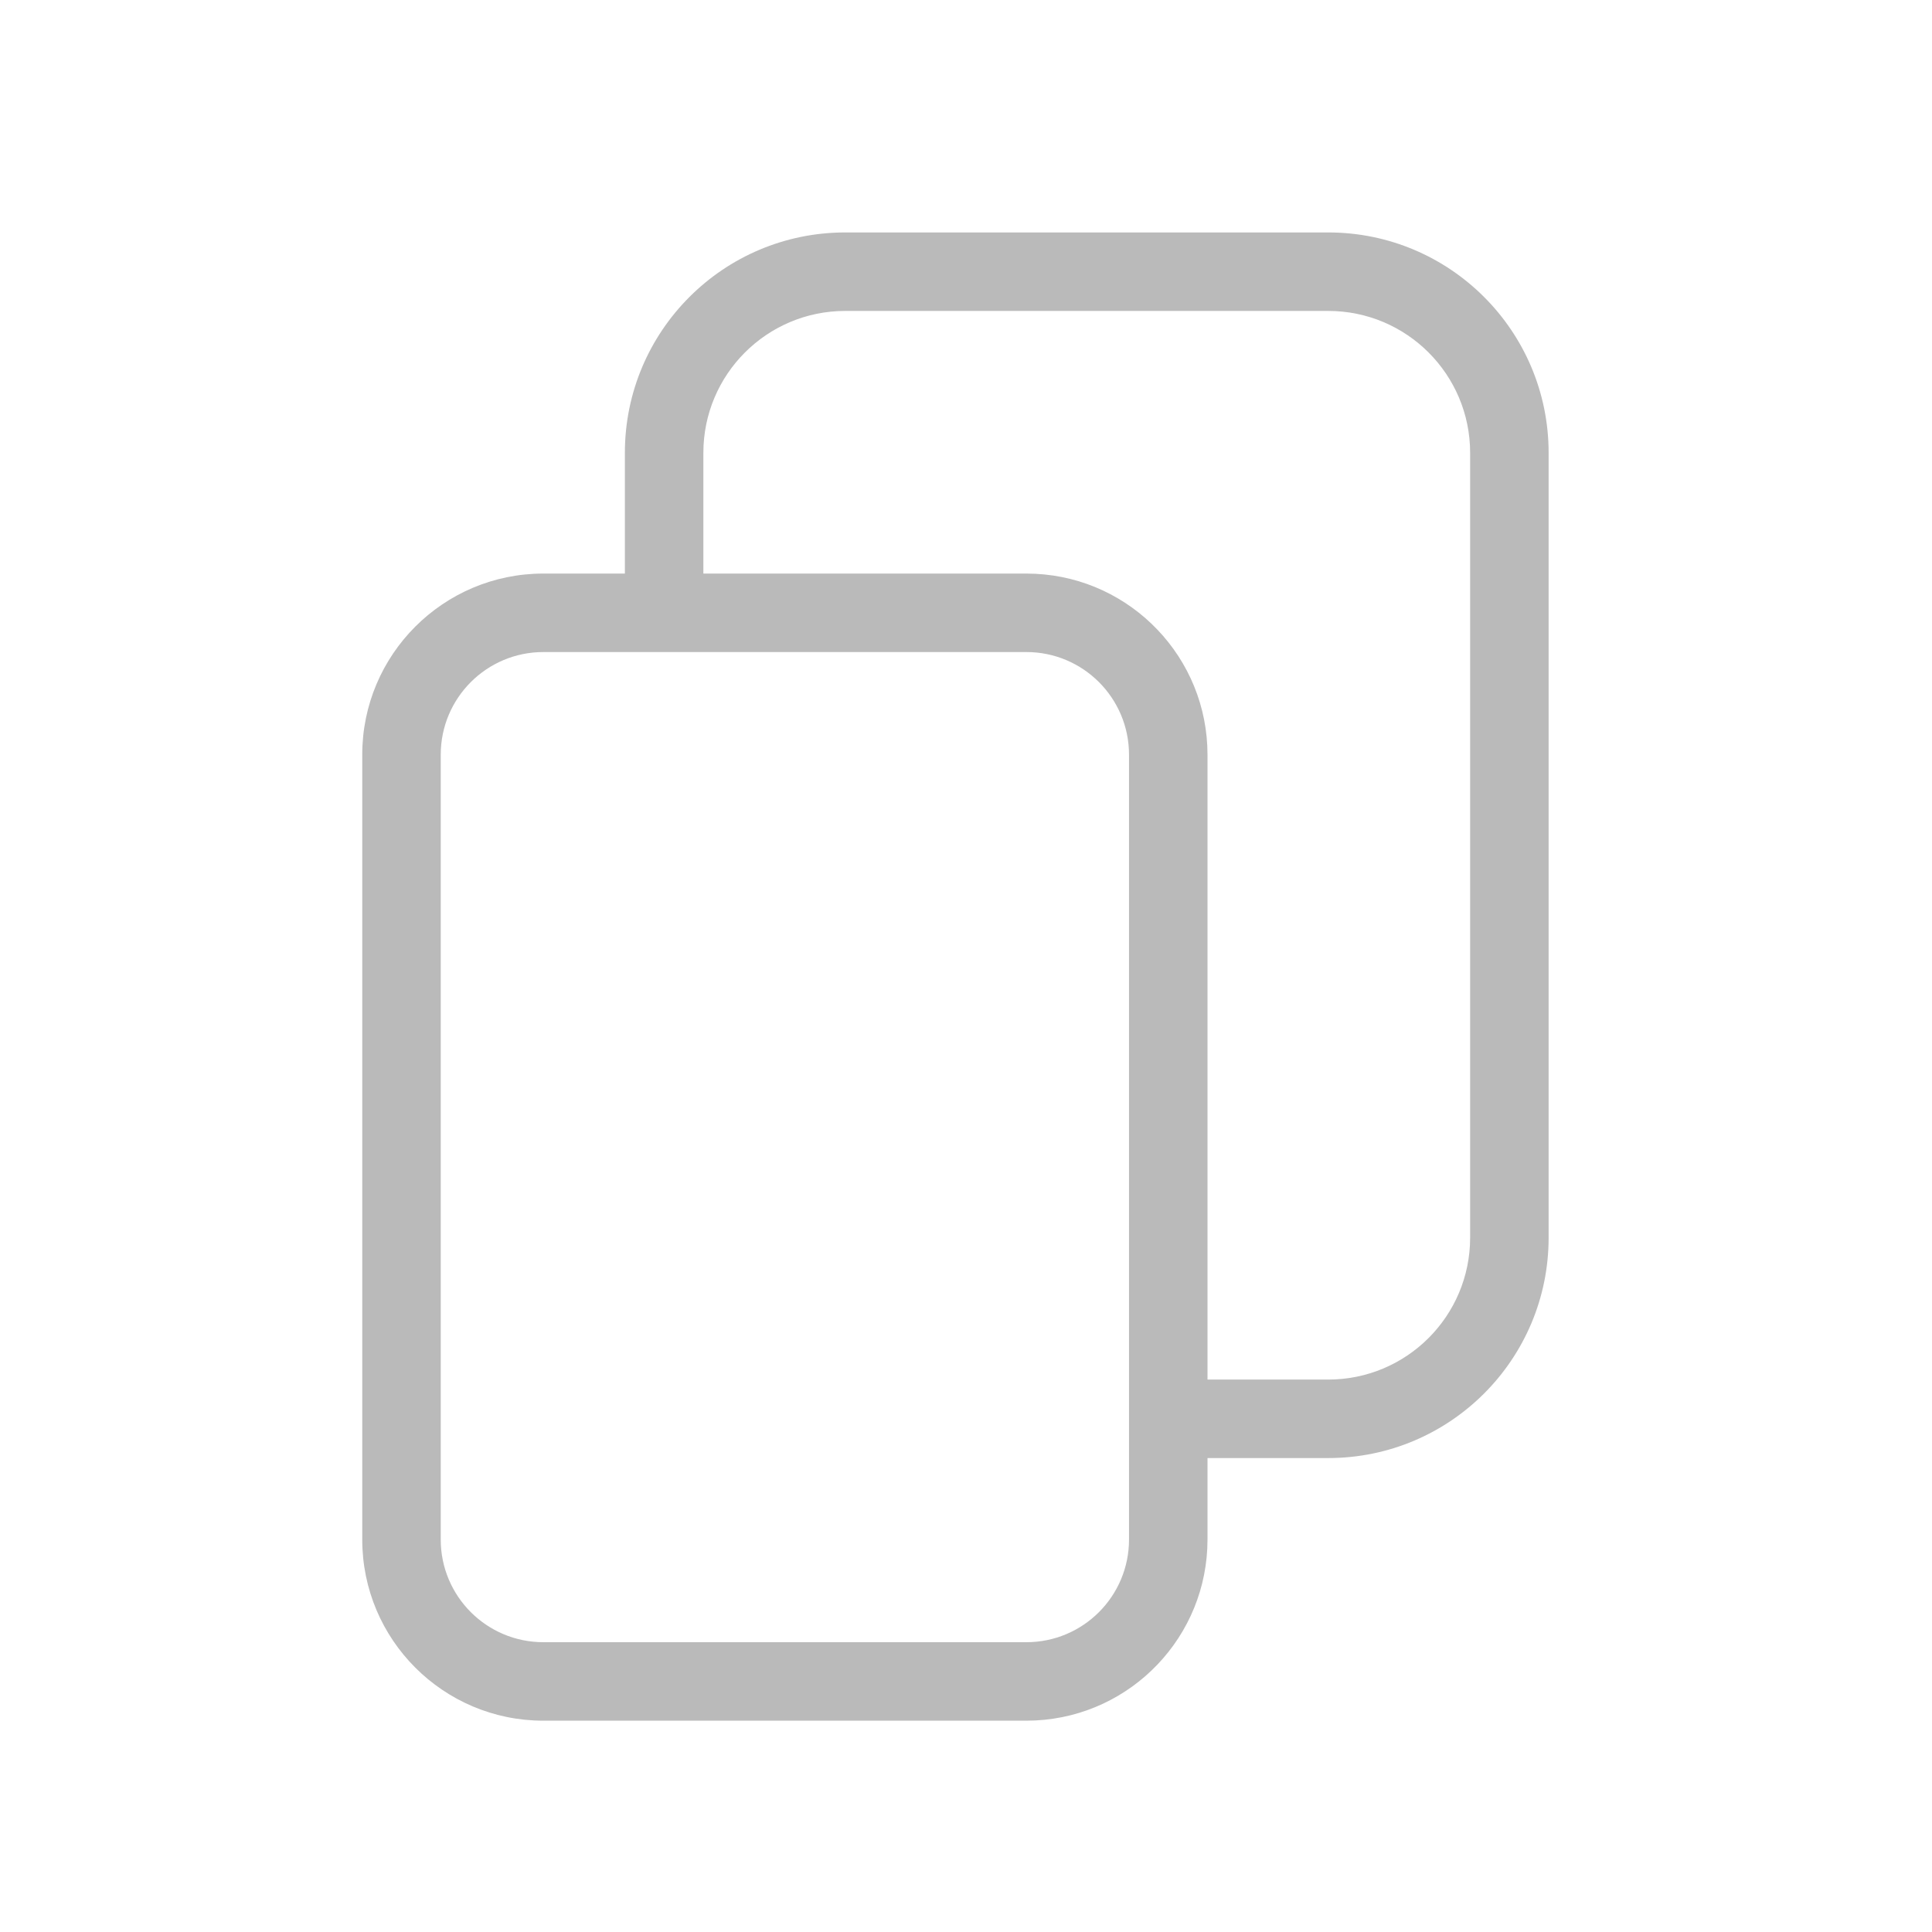
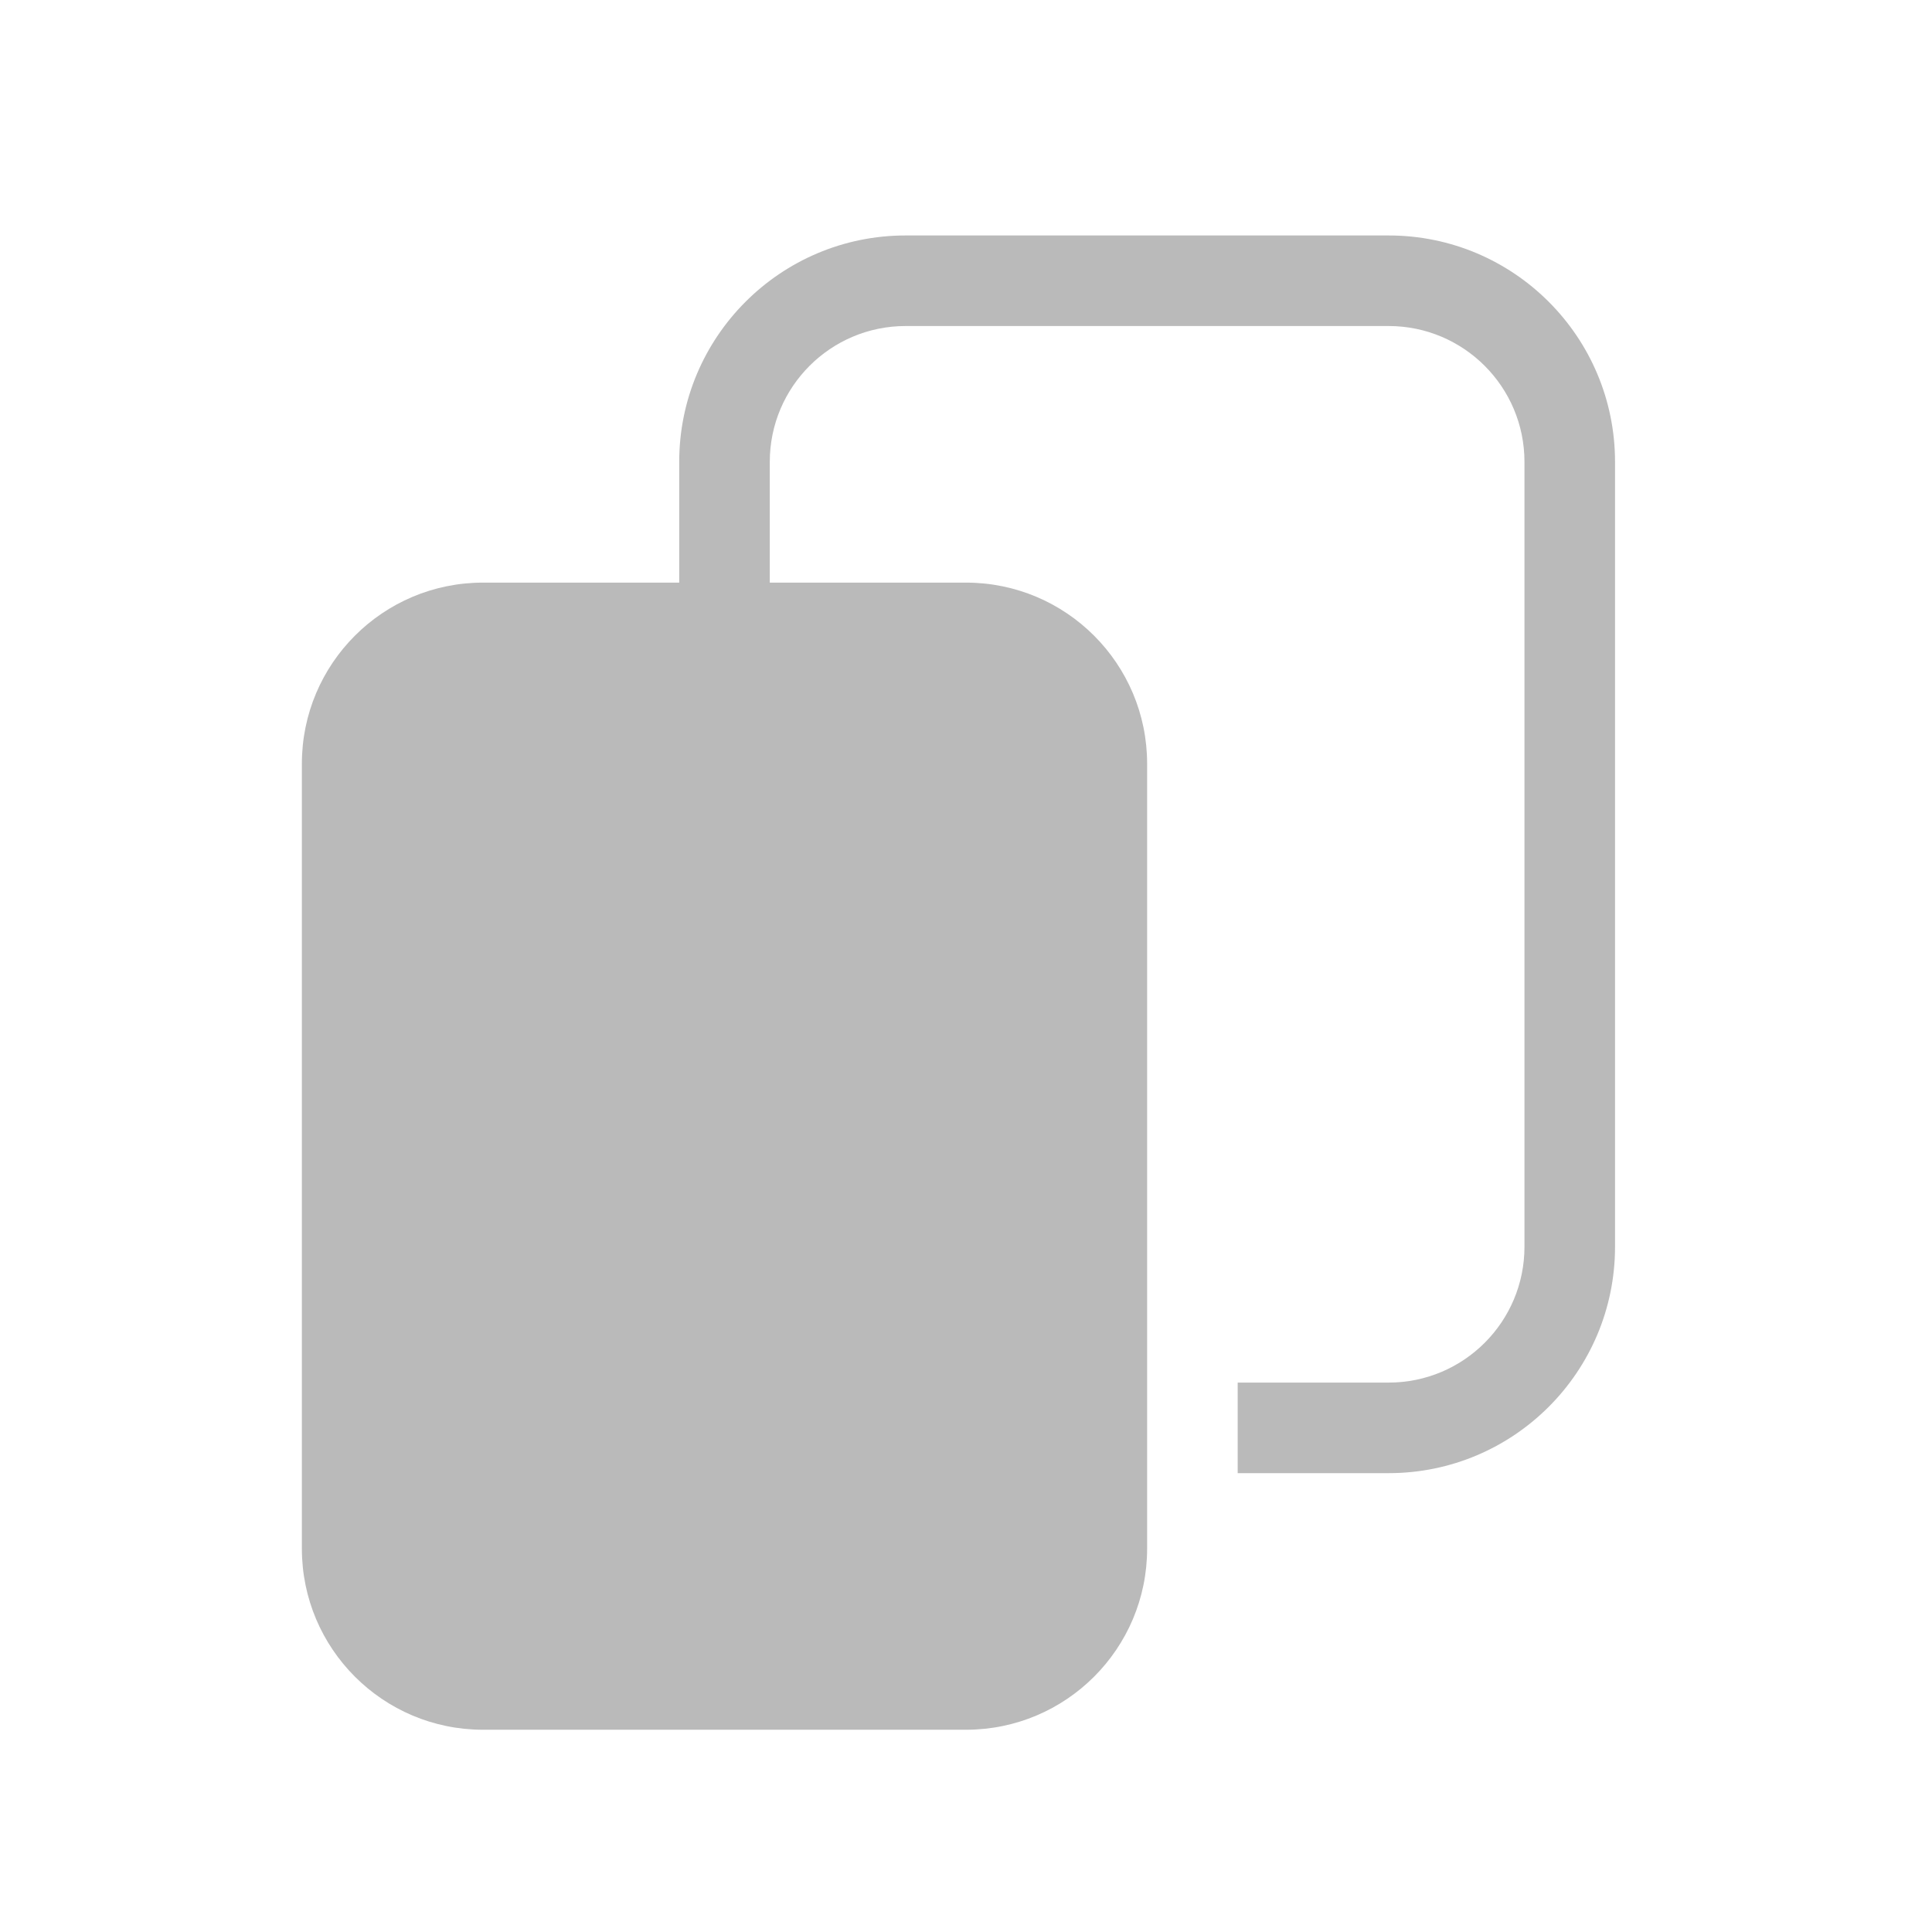
<svg xmlns="http://www.w3.org/2000/svg" width="32" height="32" viewBox="0 0 32 32" fill="none">
-   <path d="M22 3.85C24.016 3.85 25.65 5.484 25.65 7.5V20.5C25.65 22.516 24.016 24.15 22 24.15H20V25.5C20 27.105 18.739 28.416 17.154 28.496L17 28.5H9C7.343 28.5 6 27.157 6 25.5V12.5C6 10.843 7.343 9.5 9 9.5H10.35V7.5C10.35 5.484 11.984 3.85 14 3.85H22ZM9 10.8C8.061 10.8 7.3 11.561 7.3 12.5V25.5C7.3 26.439 8.061 27.2 9 27.2H17C17.939 27.2 18.7 26.439 18.7 25.5V12.5C18.7 11.561 17.939 10.8 17 10.8H9ZM14 5.15C12.702 5.15 11.65 6.202 11.65 7.5V9.5H17L17.154 9.504C18.739 9.584 20 10.895 20 12.5V22.85H22C23.298 22.85 24.35 21.798 24.35 20.5V7.5C24.35 6.202 23.298 5.15 22 5.15H14Z" fill="#BABABA" />
+   <path d="M23 3.9C25.071 3.9 26.75 5.579 26.75 7.65V20.65C26.75 22.721 25.071 24.4 23 24.4H20.5V22.9H23C24.243 22.9 25.25 21.893 25.25 20.65V7.65C25.25 6.408 24.243 5.4 23 5.4H15C13.757 5.4 12.75 6.408 12.75 7.65V9.65H16C17.657 9.65 19 10.993 19 12.65V25.65C19 27.307 17.657 28.65 16 28.65H8C6.343 28.65 5 27.307 5 25.65V12.65C5 10.993 6.343 9.65 8 9.65H11.25V7.65C11.25 5.579 12.929 3.9 15 3.9H23Z" fill="#BABABA" />
</svg>
